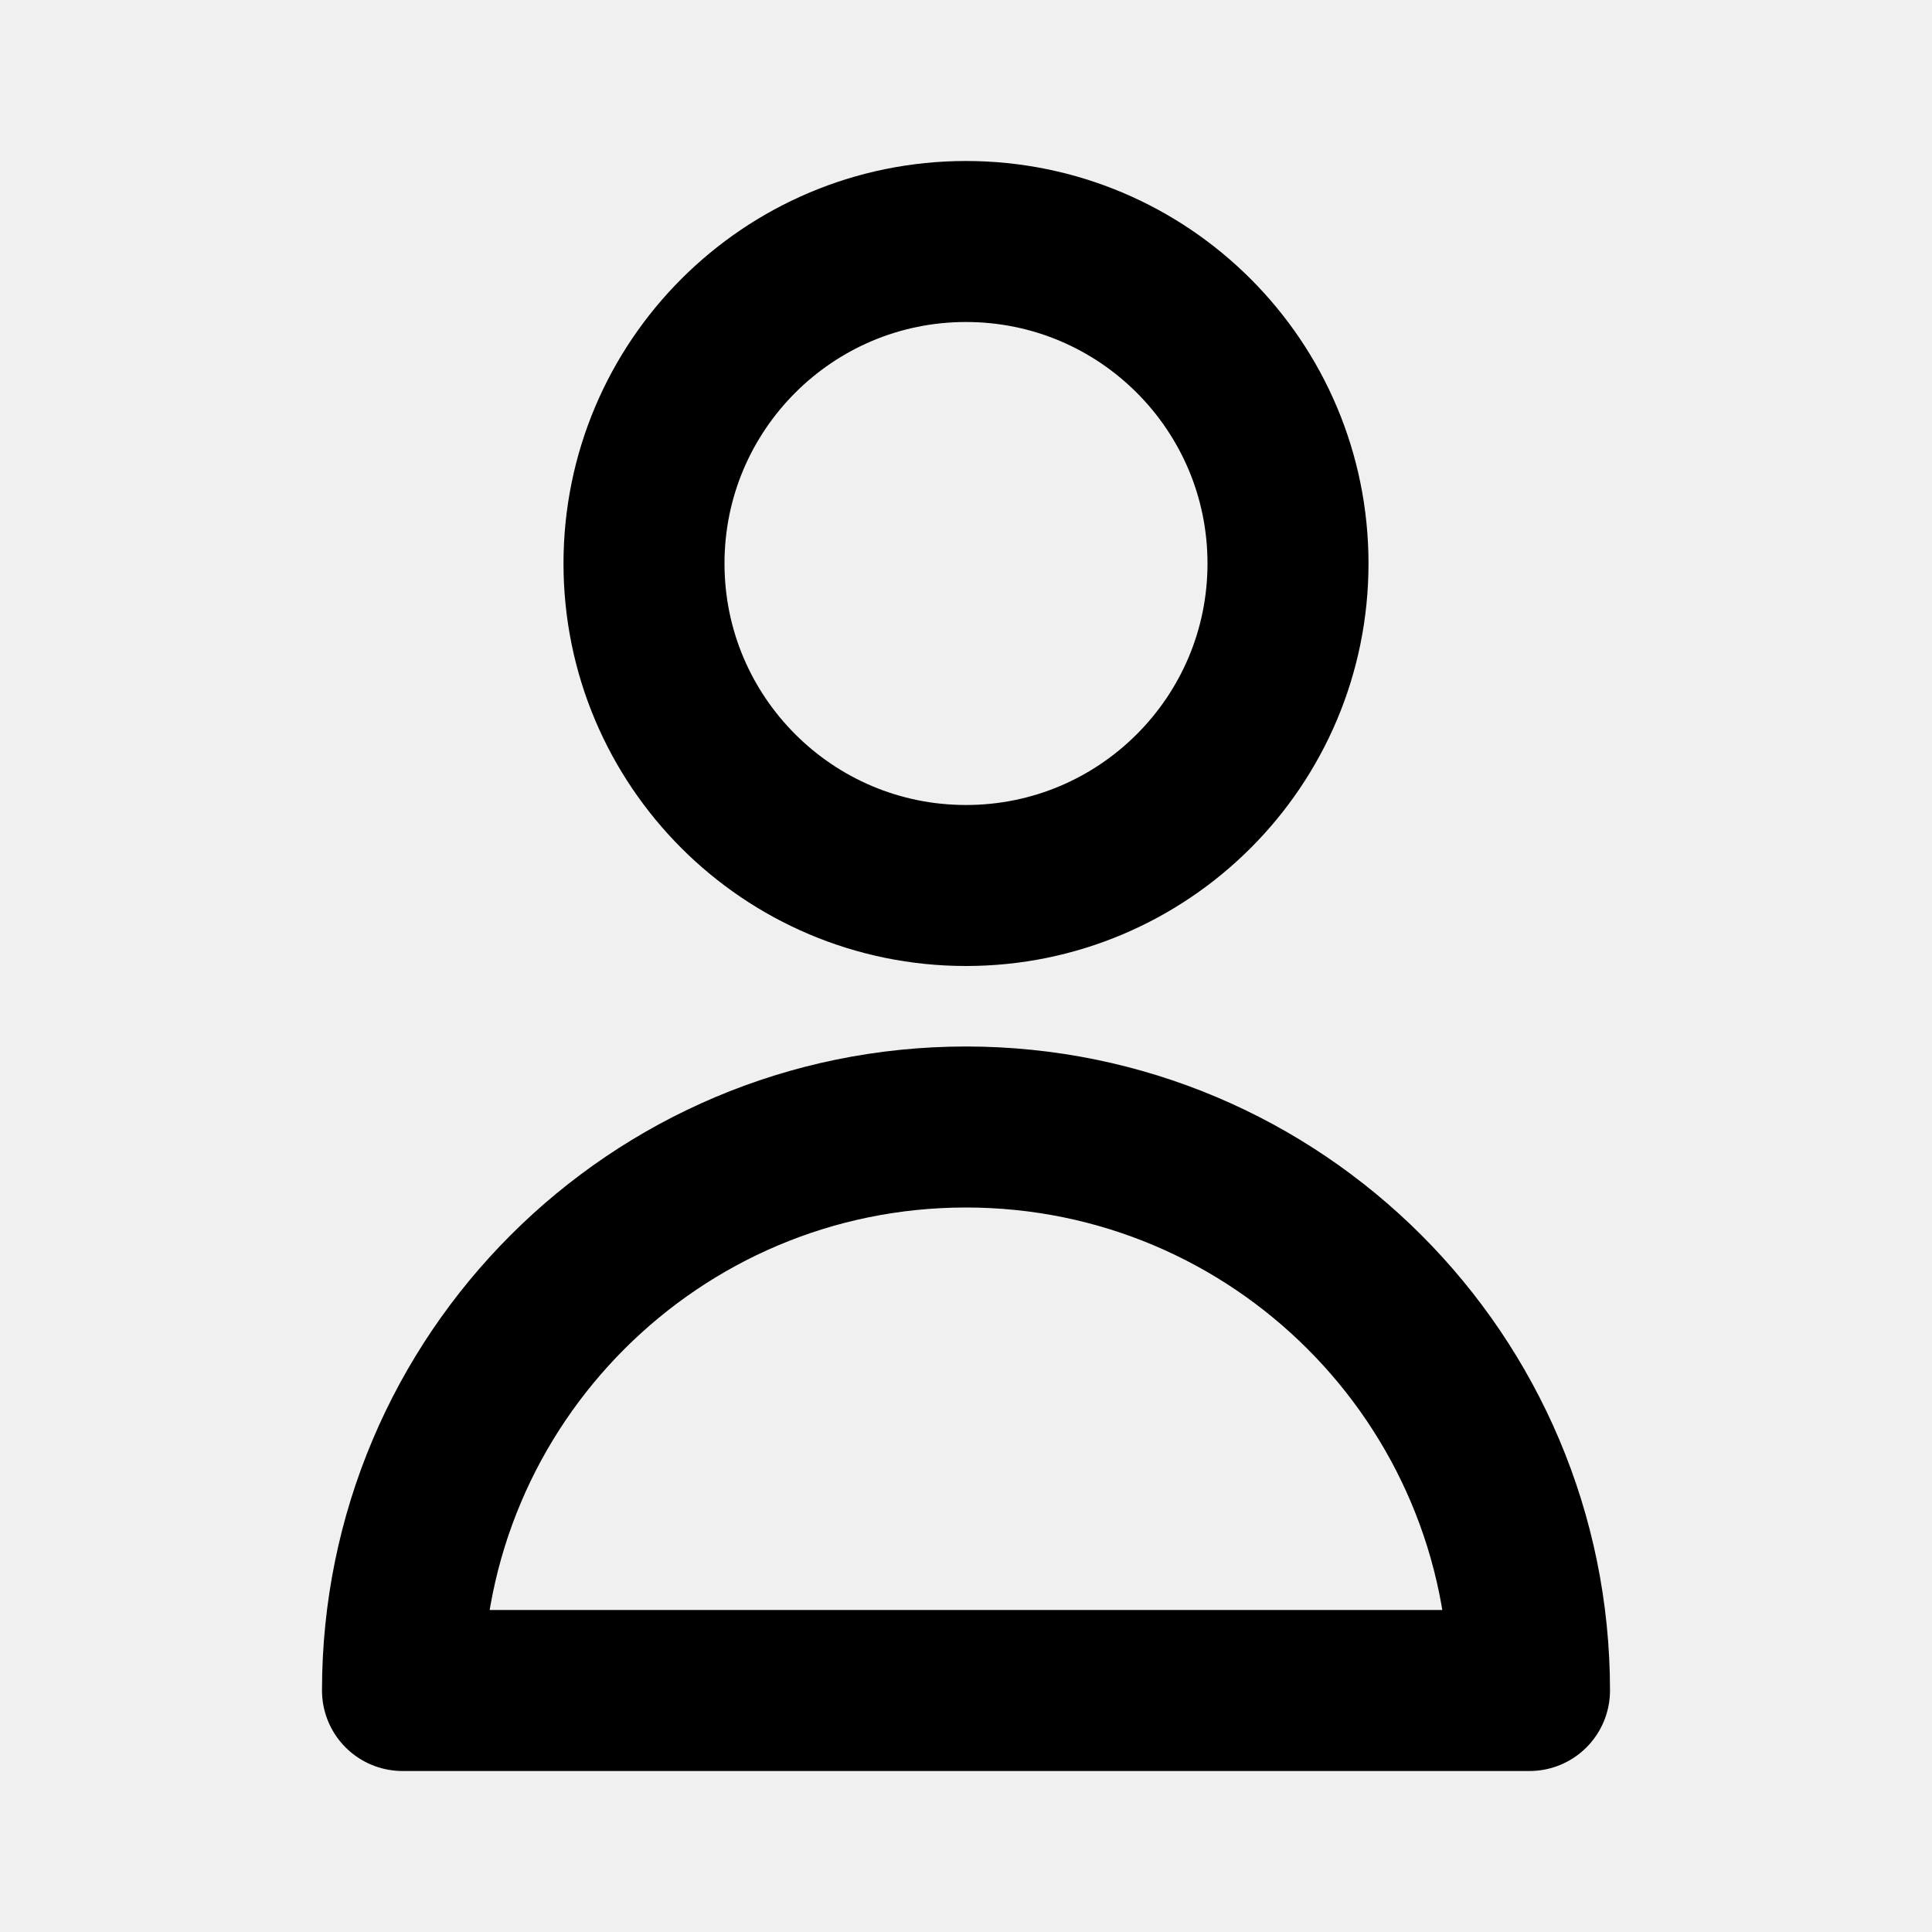
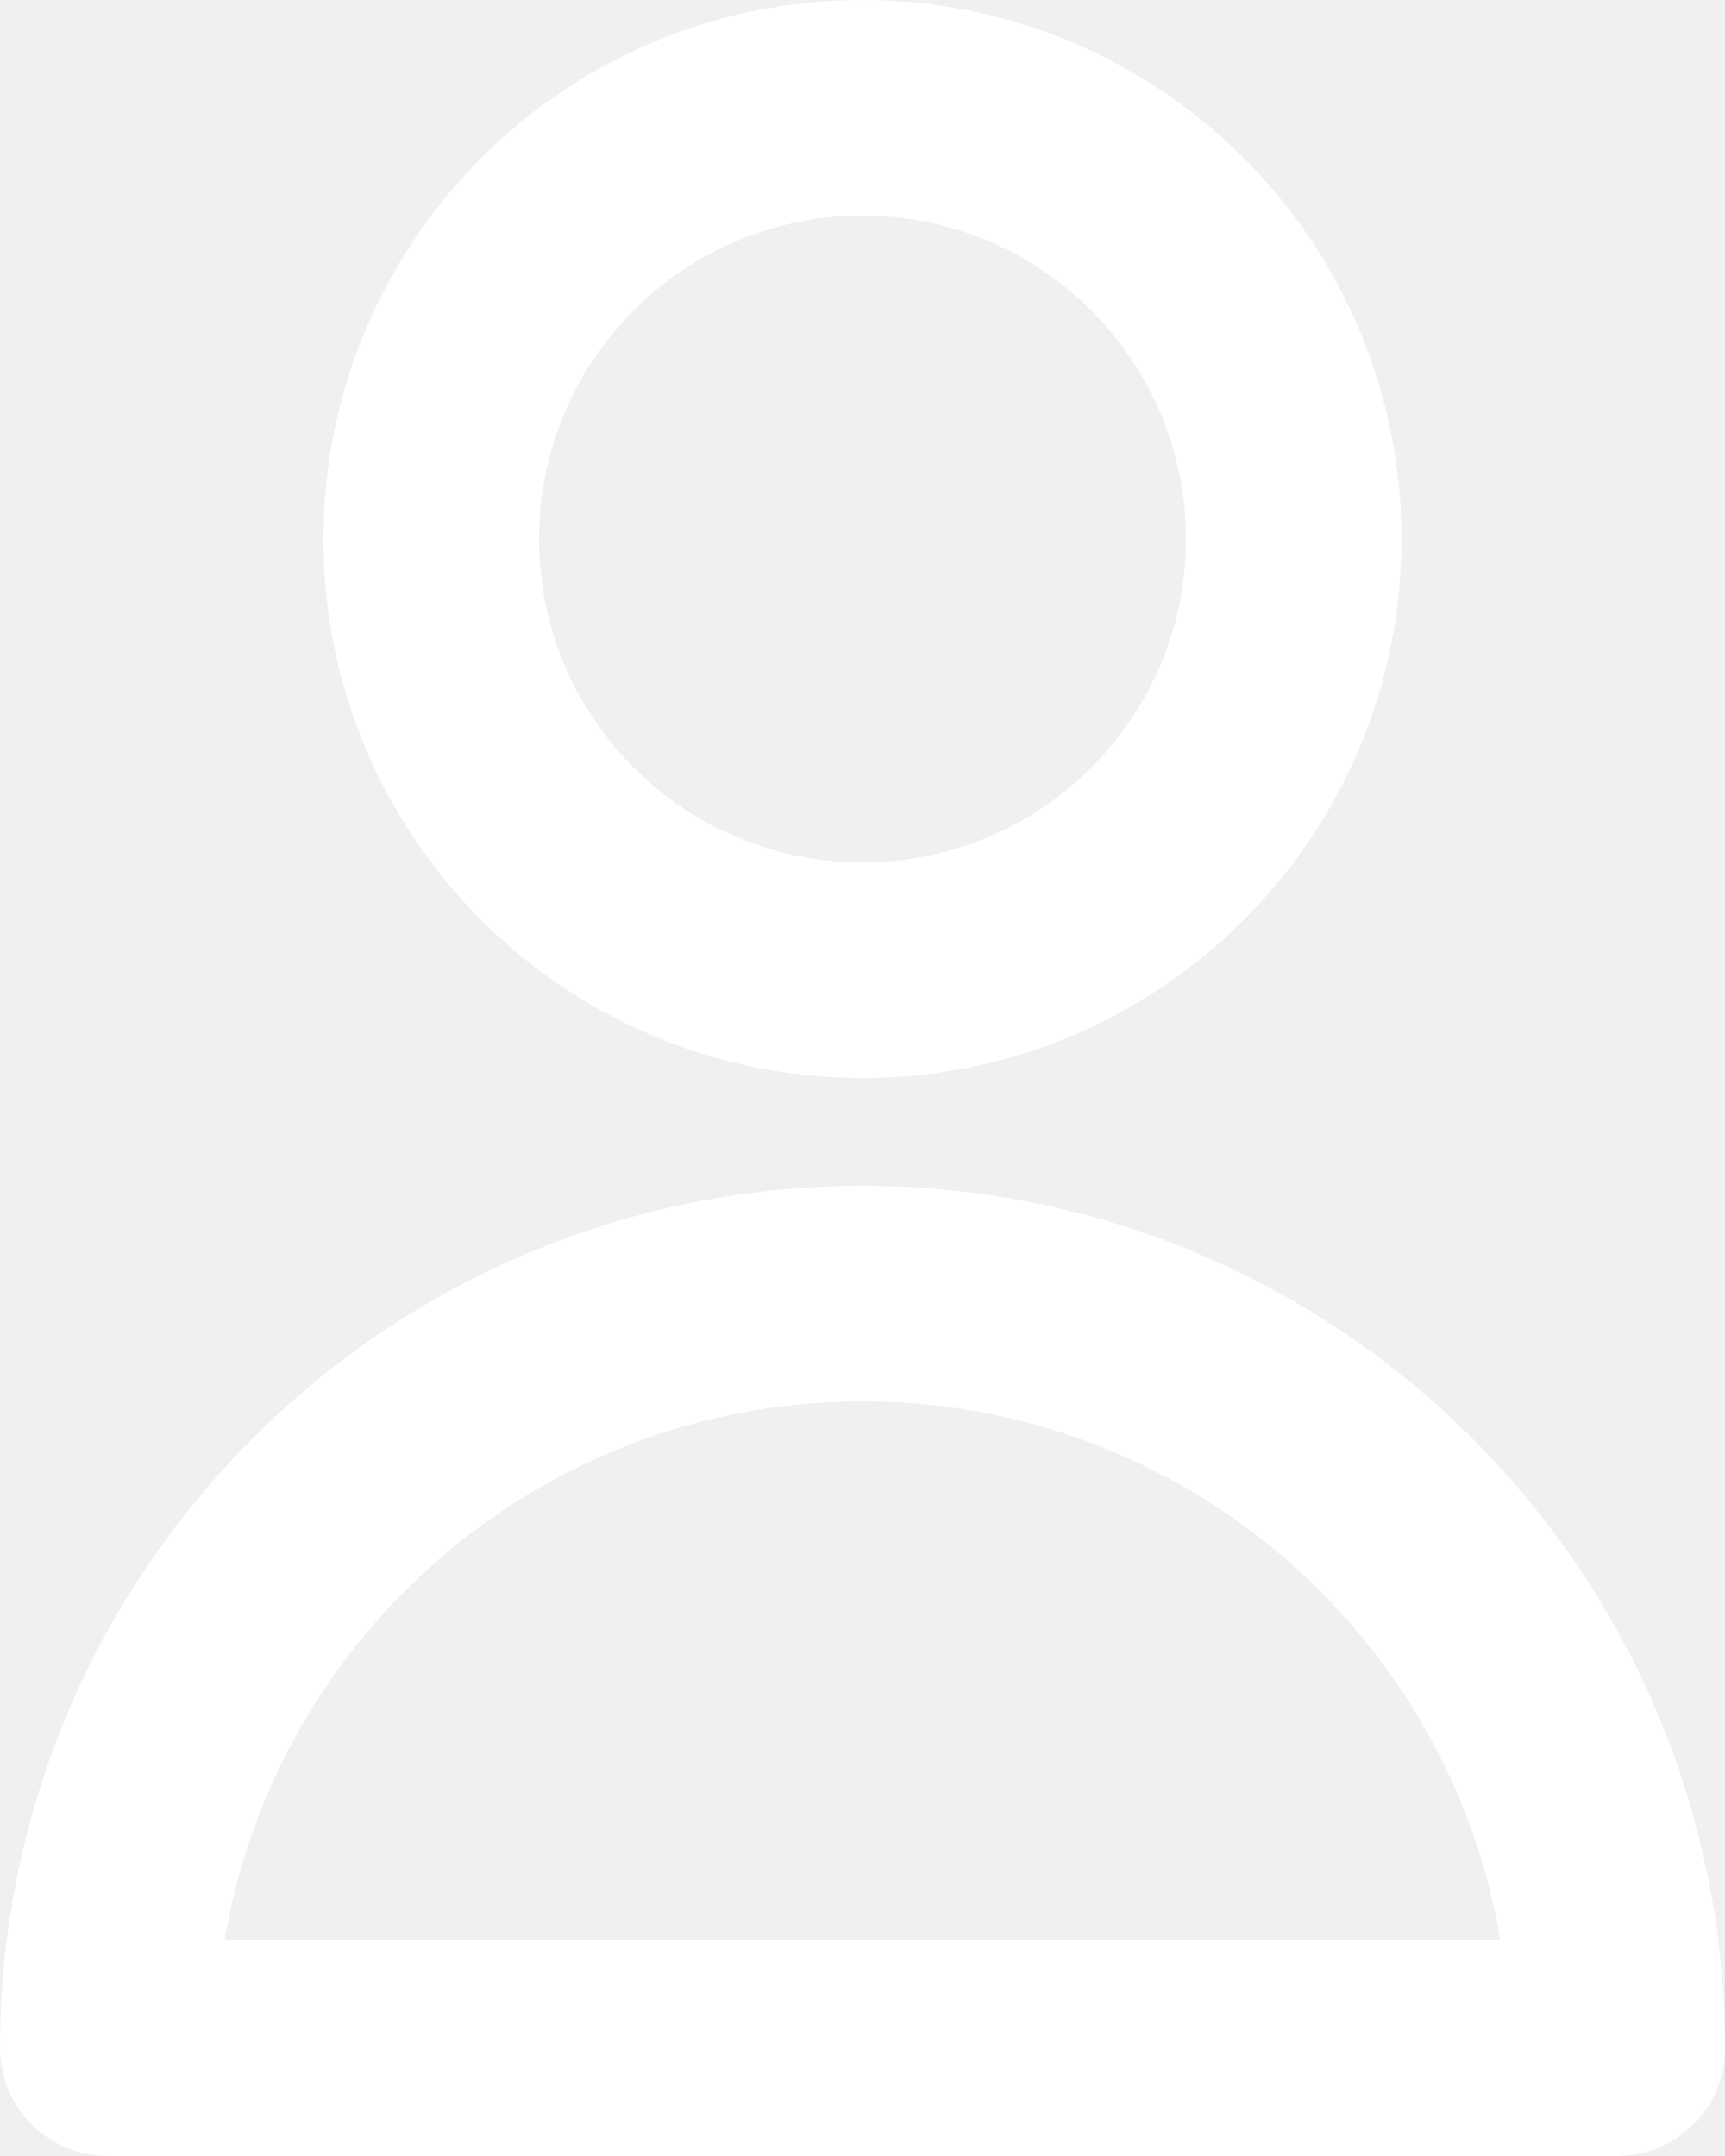
- <svg xmlns="http://www.w3.org/2000/svg" width="800px" height="800px" viewBox="0 0 24 24" fill="none">
-   <path d="M16 7C16 9.209 14.209 11 12 11C9.791 11 8 9.209 8 7C8 4.791 9.791 3 12 3C14.209 3 16 4.791 16 7Z" stroke="#000000" stroke-width="2" stroke-linecap="round" stroke-linejoin="round" />
-   <path d="M12 14C8.134 14 5 17.134 5 21H19C19 17.134 15.866 14 12 14Z" stroke="#000000" stroke-width="2" stroke-linecap="round" stroke-linejoin="round" />
+ <svg xmlns="http://www.w3.org/2000/svg" width="7.867mm" height="9.834mm" viewBox="0 0 0.892 1.115" fill="none" version="1.1" id="svg6">
+   <defs id="defs10" />
+   <g id="g829" transform="matrix(-0.05575027,0,0,0.05575027,1.115005,-0.1115005)" style="stroke:#ffffff">
+     <path d="m 16,7 c 0,2.209 -1.791,4 -4,4 C 9.791,11 8,9.209 8,7 8,4.791 9.791,3 12,3 c 2.209,0 4,1.791 4,4 z" stroke="#000000" stroke-width="2" stroke-linecap="round" stroke-linejoin="round" id="path2" style="stroke:#ffffff" />
+     <path d="m 12,14 c -3.866,0 -7,3.134 -7,7 h 14 c 0,-3.866 -3.134,-7 -7,-7 z" stroke="#000000" stroke-width="2" stroke-linecap="round" stroke-linejoin="round" id="path4" style="stroke:#ffffff" />
+   </g>
</svg>
